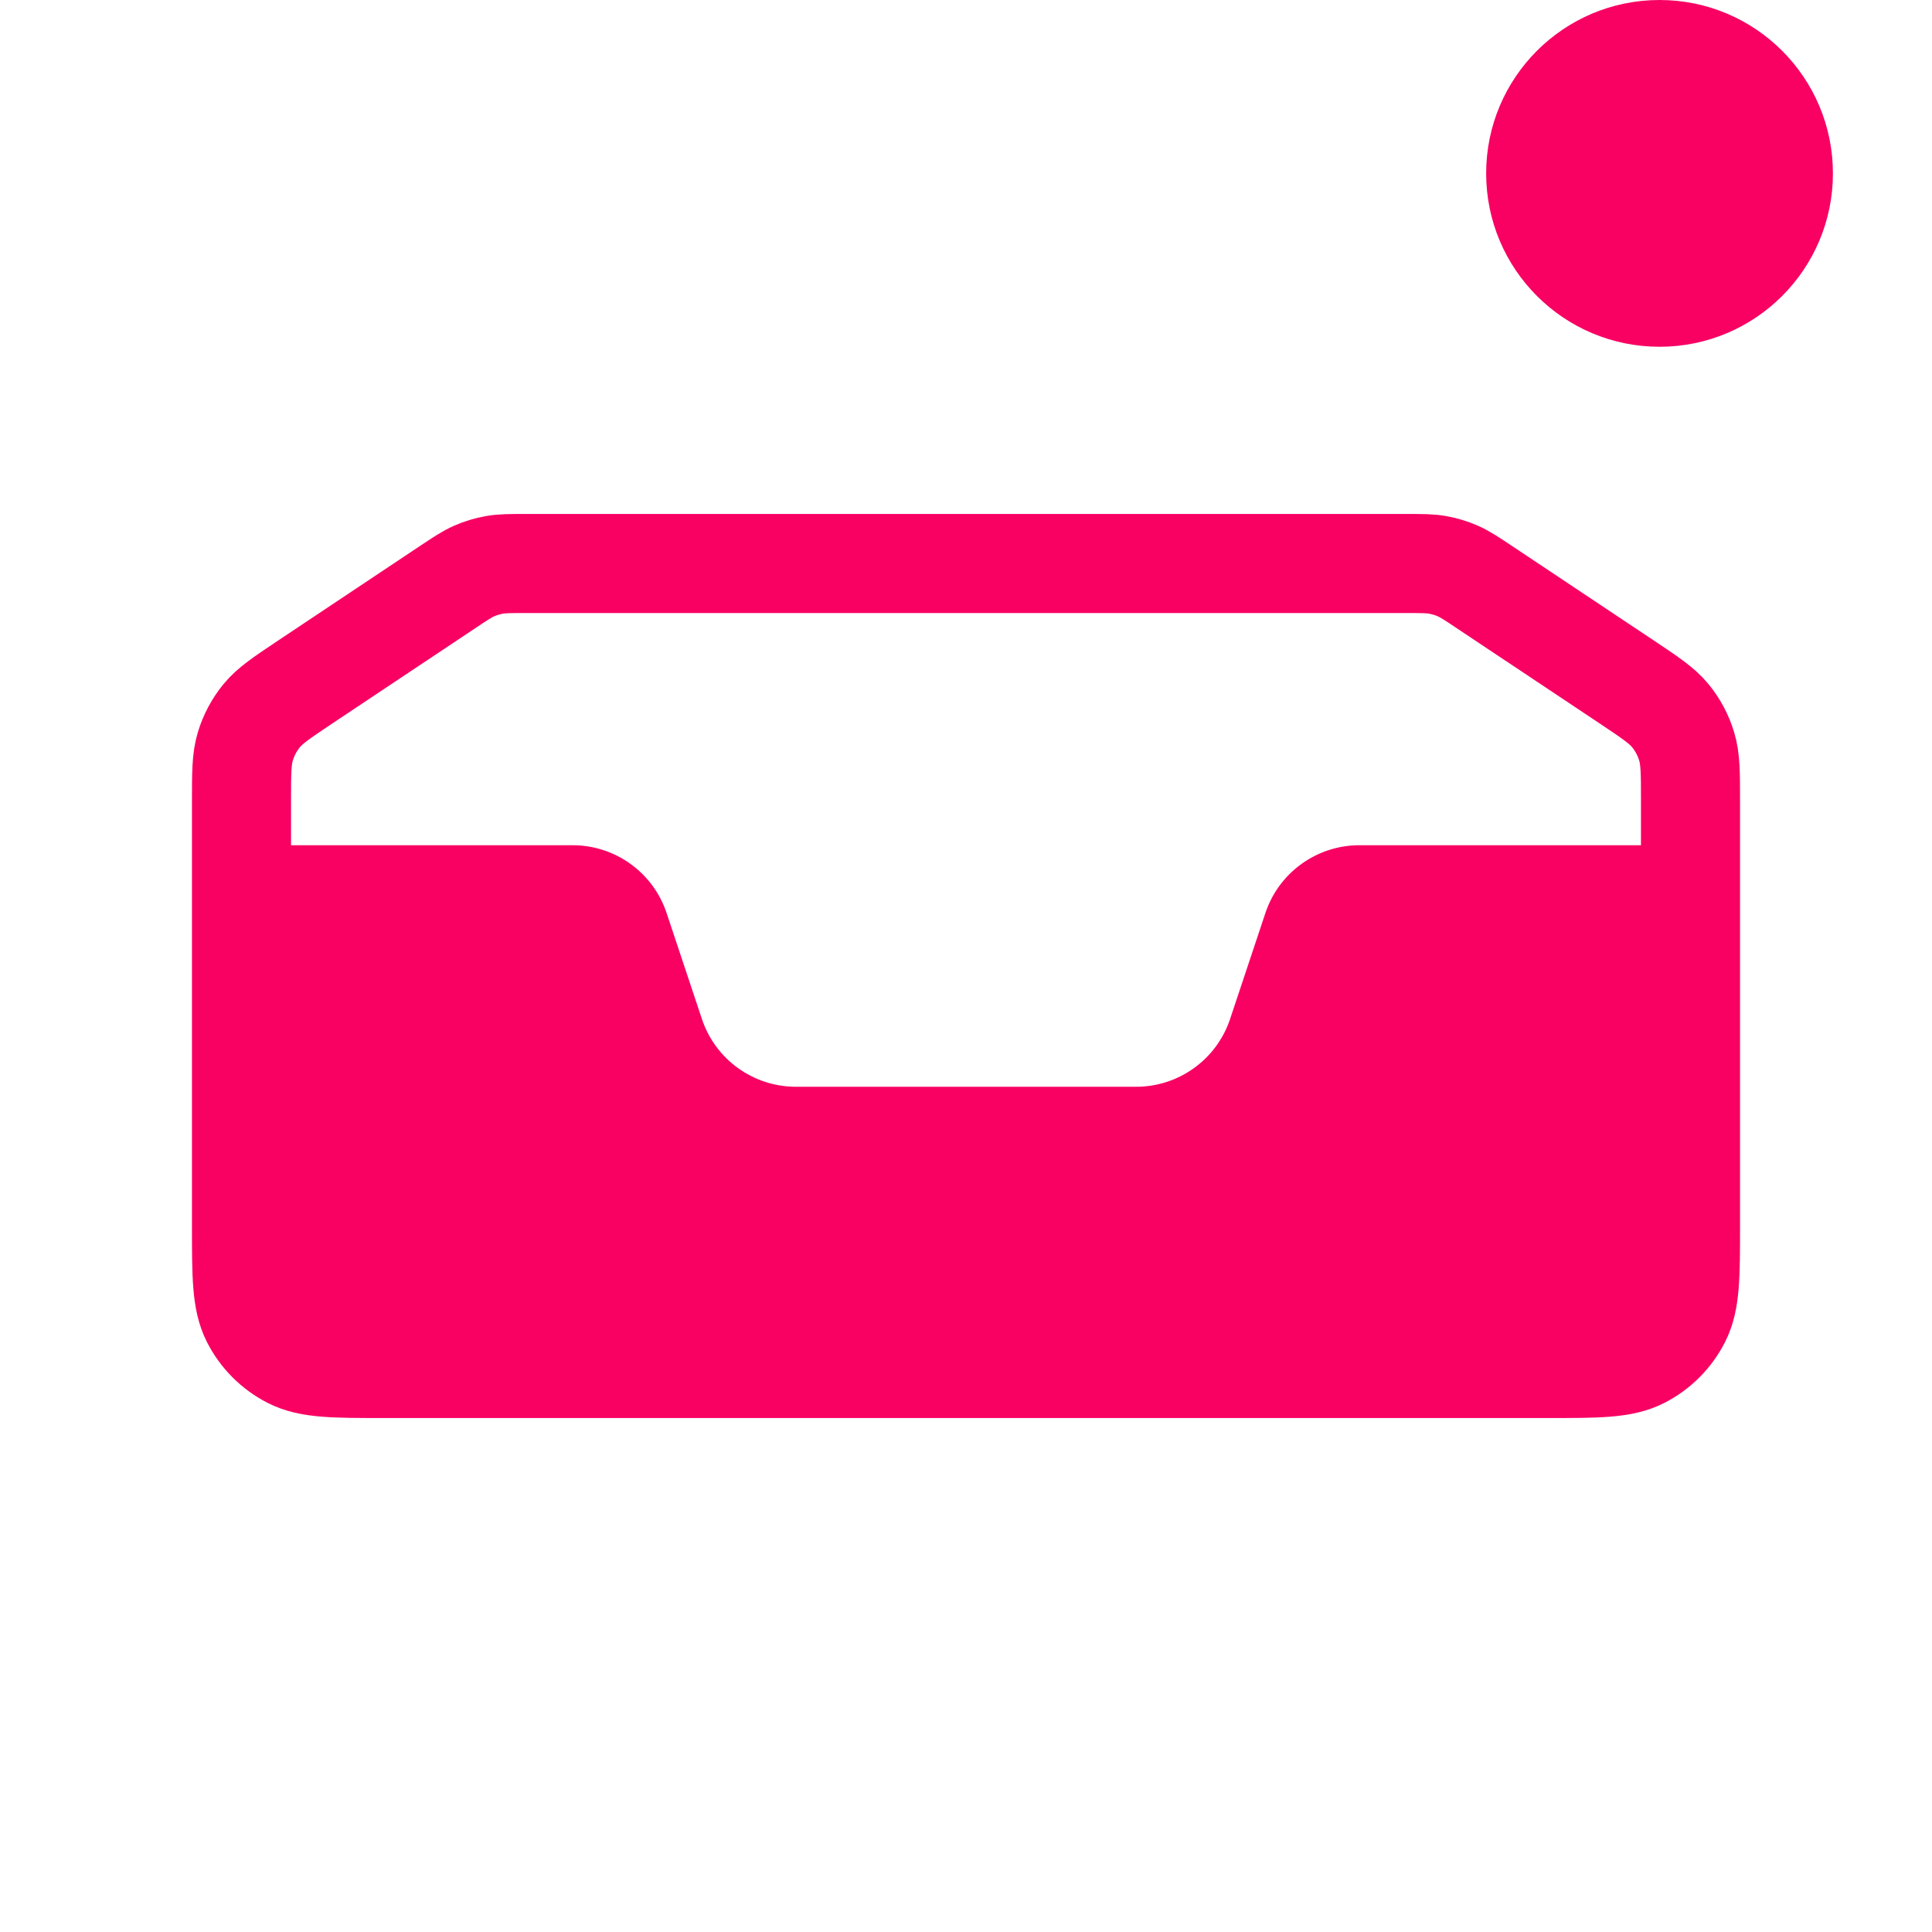
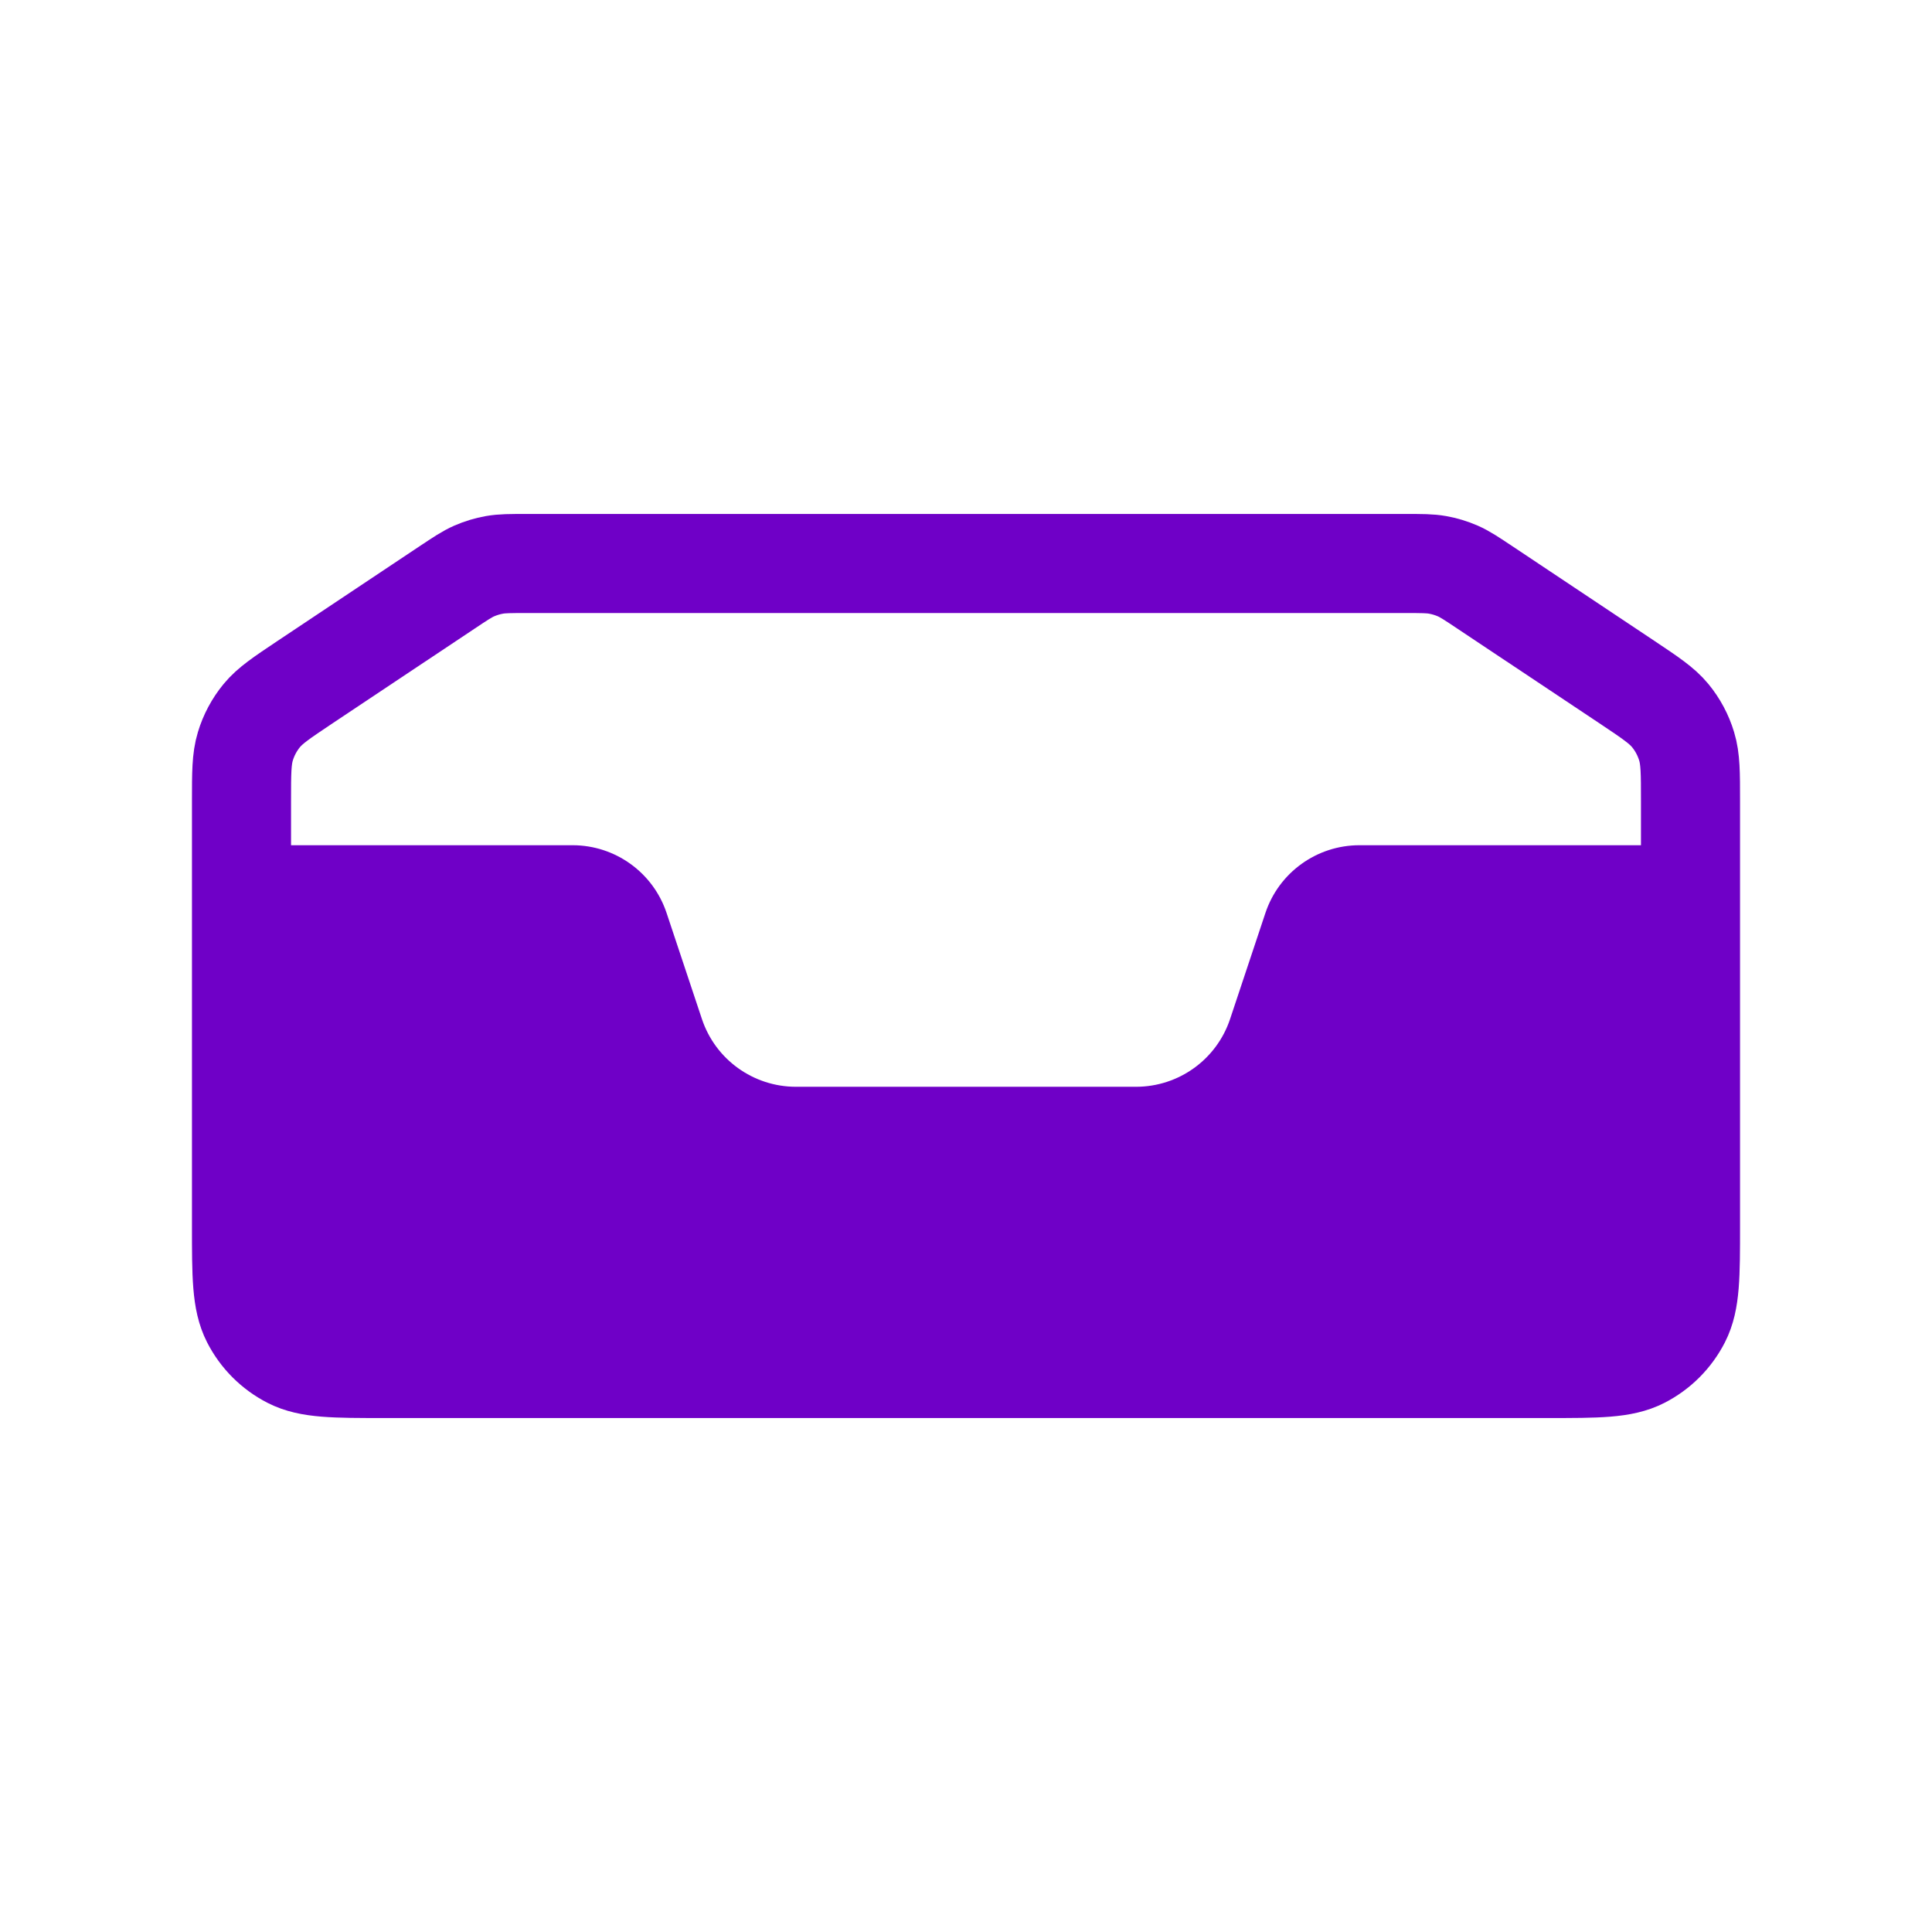
<svg xmlns="http://www.w3.org/2000/svg" width="39" height="39" viewBox="0 0 39 39" fill="none">
-   <path d="M9.024 11.859C9.294 11.679 9.429 11.589 9.575 11.525C9.704 11.469 9.84 11.428 9.979 11.403C10.136 11.375 10.298 11.375 10.622 11.375H28.378C28.702 11.375 28.864 11.375 29.021 11.403C29.16 11.428 29.296 11.469 29.425 11.525C29.571 11.589 29.706 11.679 29.976 11.859L32.843 13.77C33.311 14.083 33.546 14.239 33.716 14.445C33.866 14.628 33.979 14.839 34.047 15.065C34.125 15.321 34.125 15.603 34.125 16.166V24.745C34.125 25.753 34.125 26.257 33.929 26.642C33.756 26.981 33.481 27.256 33.142 27.429C32.757 27.625 32.253 27.625 31.245 27.625H7.755C6.747 27.625 6.243 27.625 5.858 27.429C5.519 27.256 5.244 26.981 5.071 26.642C4.875 26.257 4.875 25.753 4.875 24.745V16.166C4.875 15.603 4.875 15.321 4.953 15.065C5.021 14.839 5.134 14.628 5.284 14.445C5.454 14.239 5.689 14.083 6.157 13.77L9.024 11.859Z" stroke="#F80163" stroke-width="2" />
-   <path d="M4.875 26.438V17.212C4.875 17.13 4.942 17.062 5.025 17.062H11.559C12.419 17.062 13.184 17.613 13.456 18.43L14.169 20.57C14.441 21.387 15.206 21.938 16.067 21.938H22.933C23.794 21.938 24.559 21.387 24.831 20.57L25.544 18.43C25.816 17.613 26.581 17.062 27.442 17.062H33.975C34.058 17.062 34.125 17.13 34.125 17.212V26.438C34.125 27.542 33.23 28.438 32.125 28.438H6.875C5.77 28.438 4.875 27.542 4.875 26.438Z" fill="#F80163" />
-   <circle cx="33.5" cy="3.5" r="3.5" fill="#F80163" />
+   <path d="M9.024 11.859C9.294 11.679 9.429 11.589 9.575 11.525C9.704 11.469 9.84 11.428 9.979 11.403C10.136 11.375 10.298 11.375 10.622 11.375H28.378C28.702 11.375 28.864 11.375 29.021 11.403C29.16 11.428 29.296 11.469 29.425 11.525C29.571 11.589 29.706 11.679 29.976 11.859L32.843 13.77C33.311 14.083 33.546 14.239 33.716 14.445C33.866 14.628 33.979 14.839 34.047 15.065C34.125 15.321 34.125 15.603 34.125 16.166V24.745C34.125 25.753 34.125 26.257 33.929 26.642C33.756 26.981 33.481 27.256 33.142 27.429C32.757 27.625 32.253 27.625 31.245 27.625H7.755C6.747 27.625 6.243 27.625 5.858 27.429C5.519 27.256 5.244 26.981 5.071 26.642C4.875 26.257 4.875 25.753 4.875 24.745V16.166C4.875 15.603 4.875 15.321 4.953 15.065C5.021 14.839 5.134 14.628 5.284 14.445C5.454 14.239 5.689 14.083 6.157 13.77L9.024 11.859Z" stroke="#6F00C7" stroke-width="2" />
+   <path d="M4.875 26.438V17.212C4.875 17.13 4.942 17.062 5.025 17.062H11.559C12.419 17.062 13.184 17.613 13.456 18.43L14.169 20.57C14.441 21.387 15.206 21.938 16.067 21.938H22.933C23.794 21.938 24.559 21.387 24.831 20.57L25.544 18.43C25.816 17.613 26.581 17.062 27.442 17.062H33.975C34.058 17.062 34.125 17.13 34.125 17.212V26.438C34.125 27.542 33.23 28.438 32.125 28.438H6.875C5.77 28.438 4.875 27.542 4.875 26.438Z" fill="#6F00C7" />
</svg>
